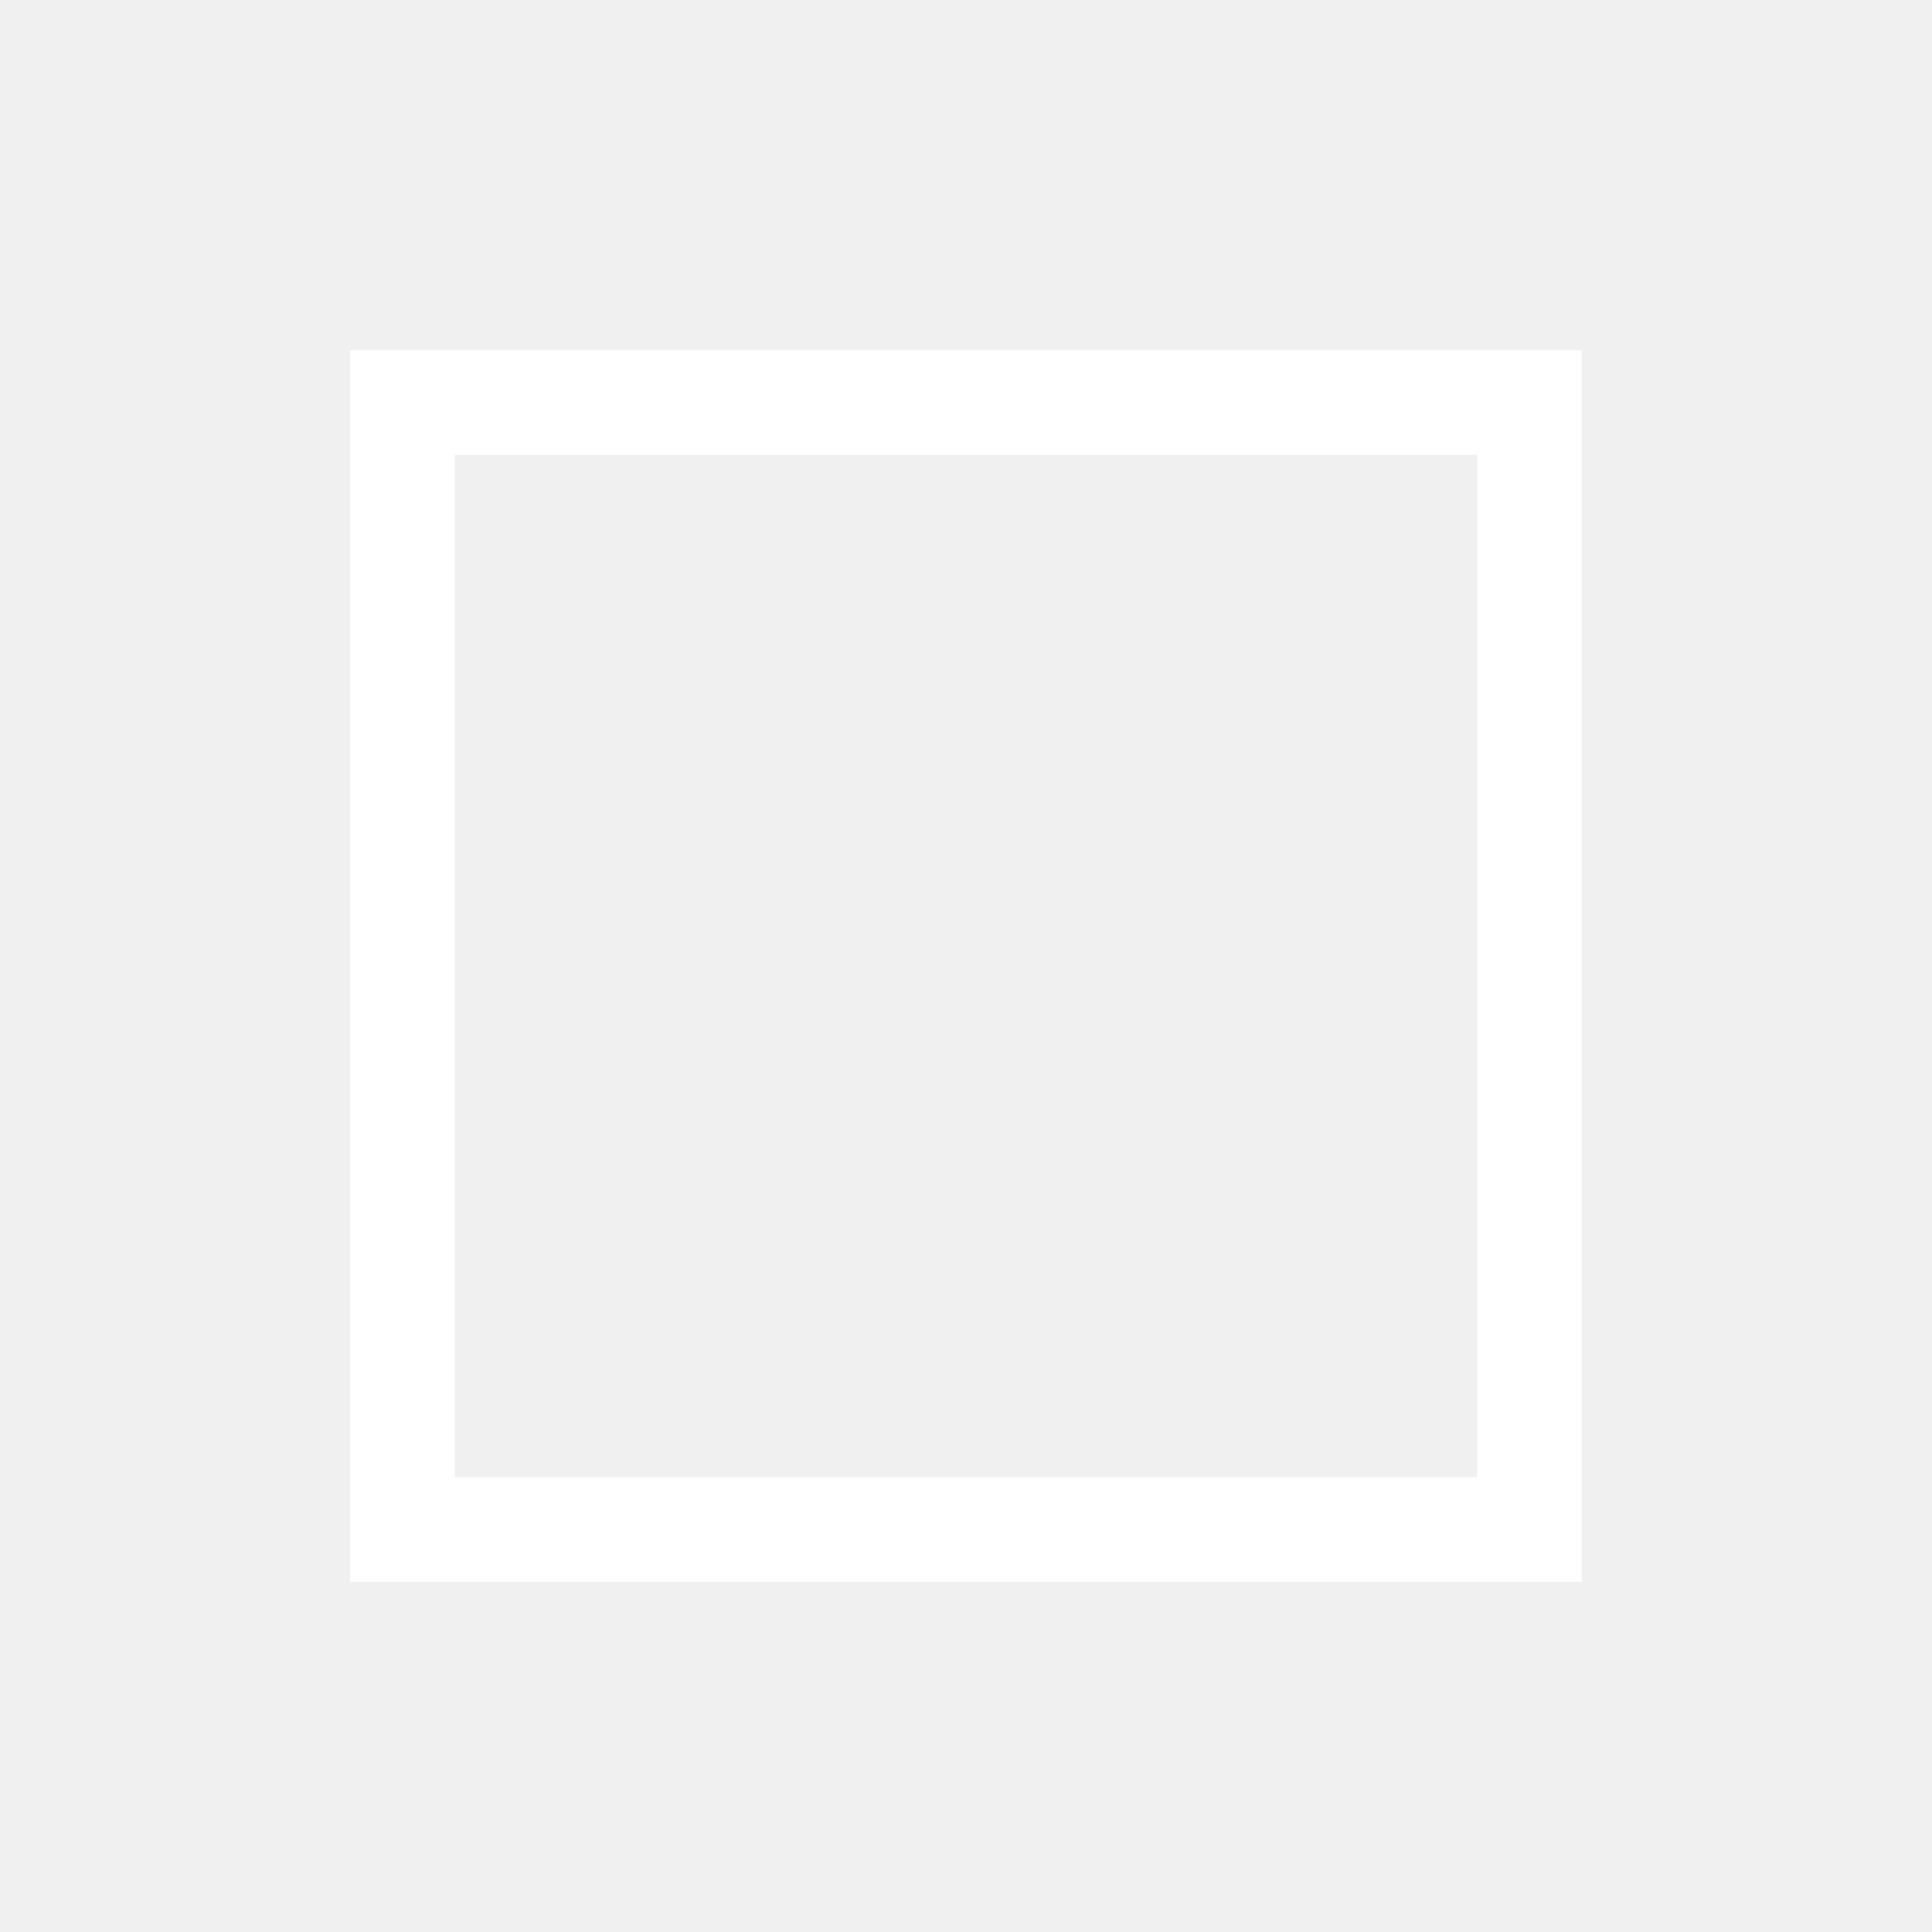
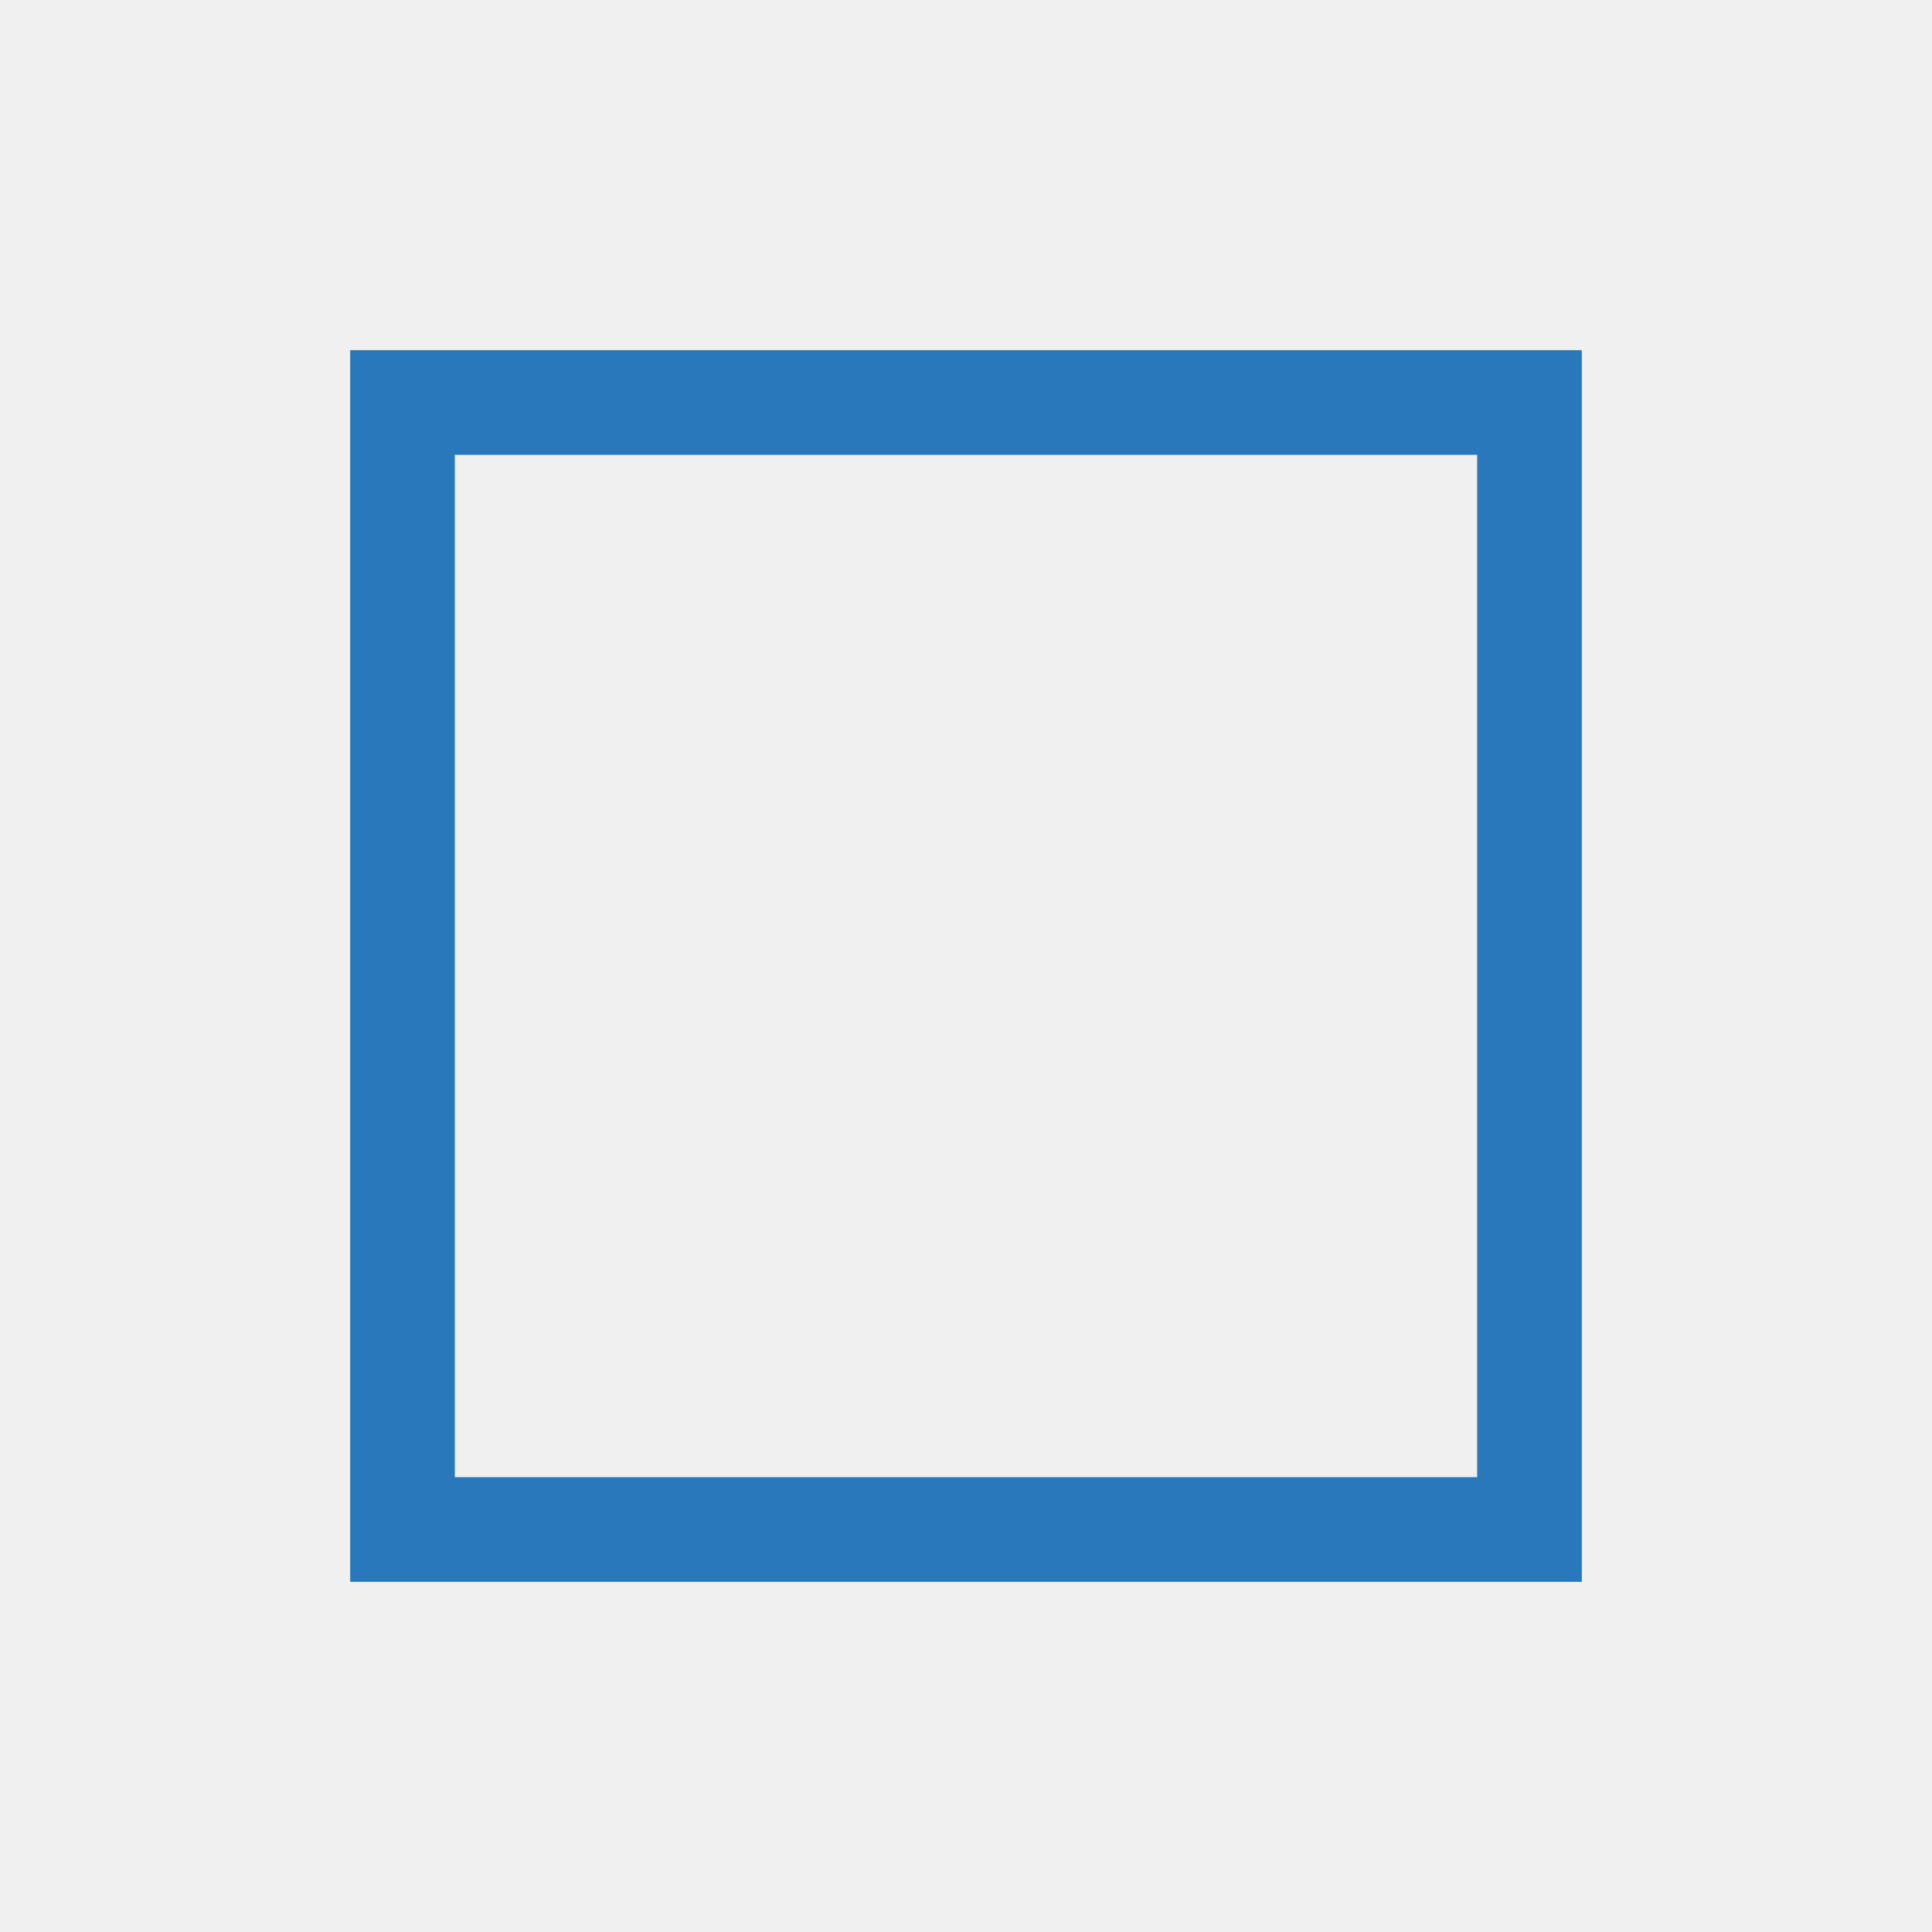
- <svg width="56px" height="56px" viewBox="0 0 24 24" stroke="#FFFFFF" stroke-width="1.3" stroke-linecap="square" stroke-linejoin="miter" fill="none" color="#FFFFFF">
+ <svg width="56px" height="56px" viewBox="0 0 24 24" stroke="#2878bb" stroke-width="1.3" stroke-linecap="square" stroke-linejoin="miter" fill="none" color="#FFFFFF">
  <rect width="14" height="14" x="5" y="5" />
</svg>
